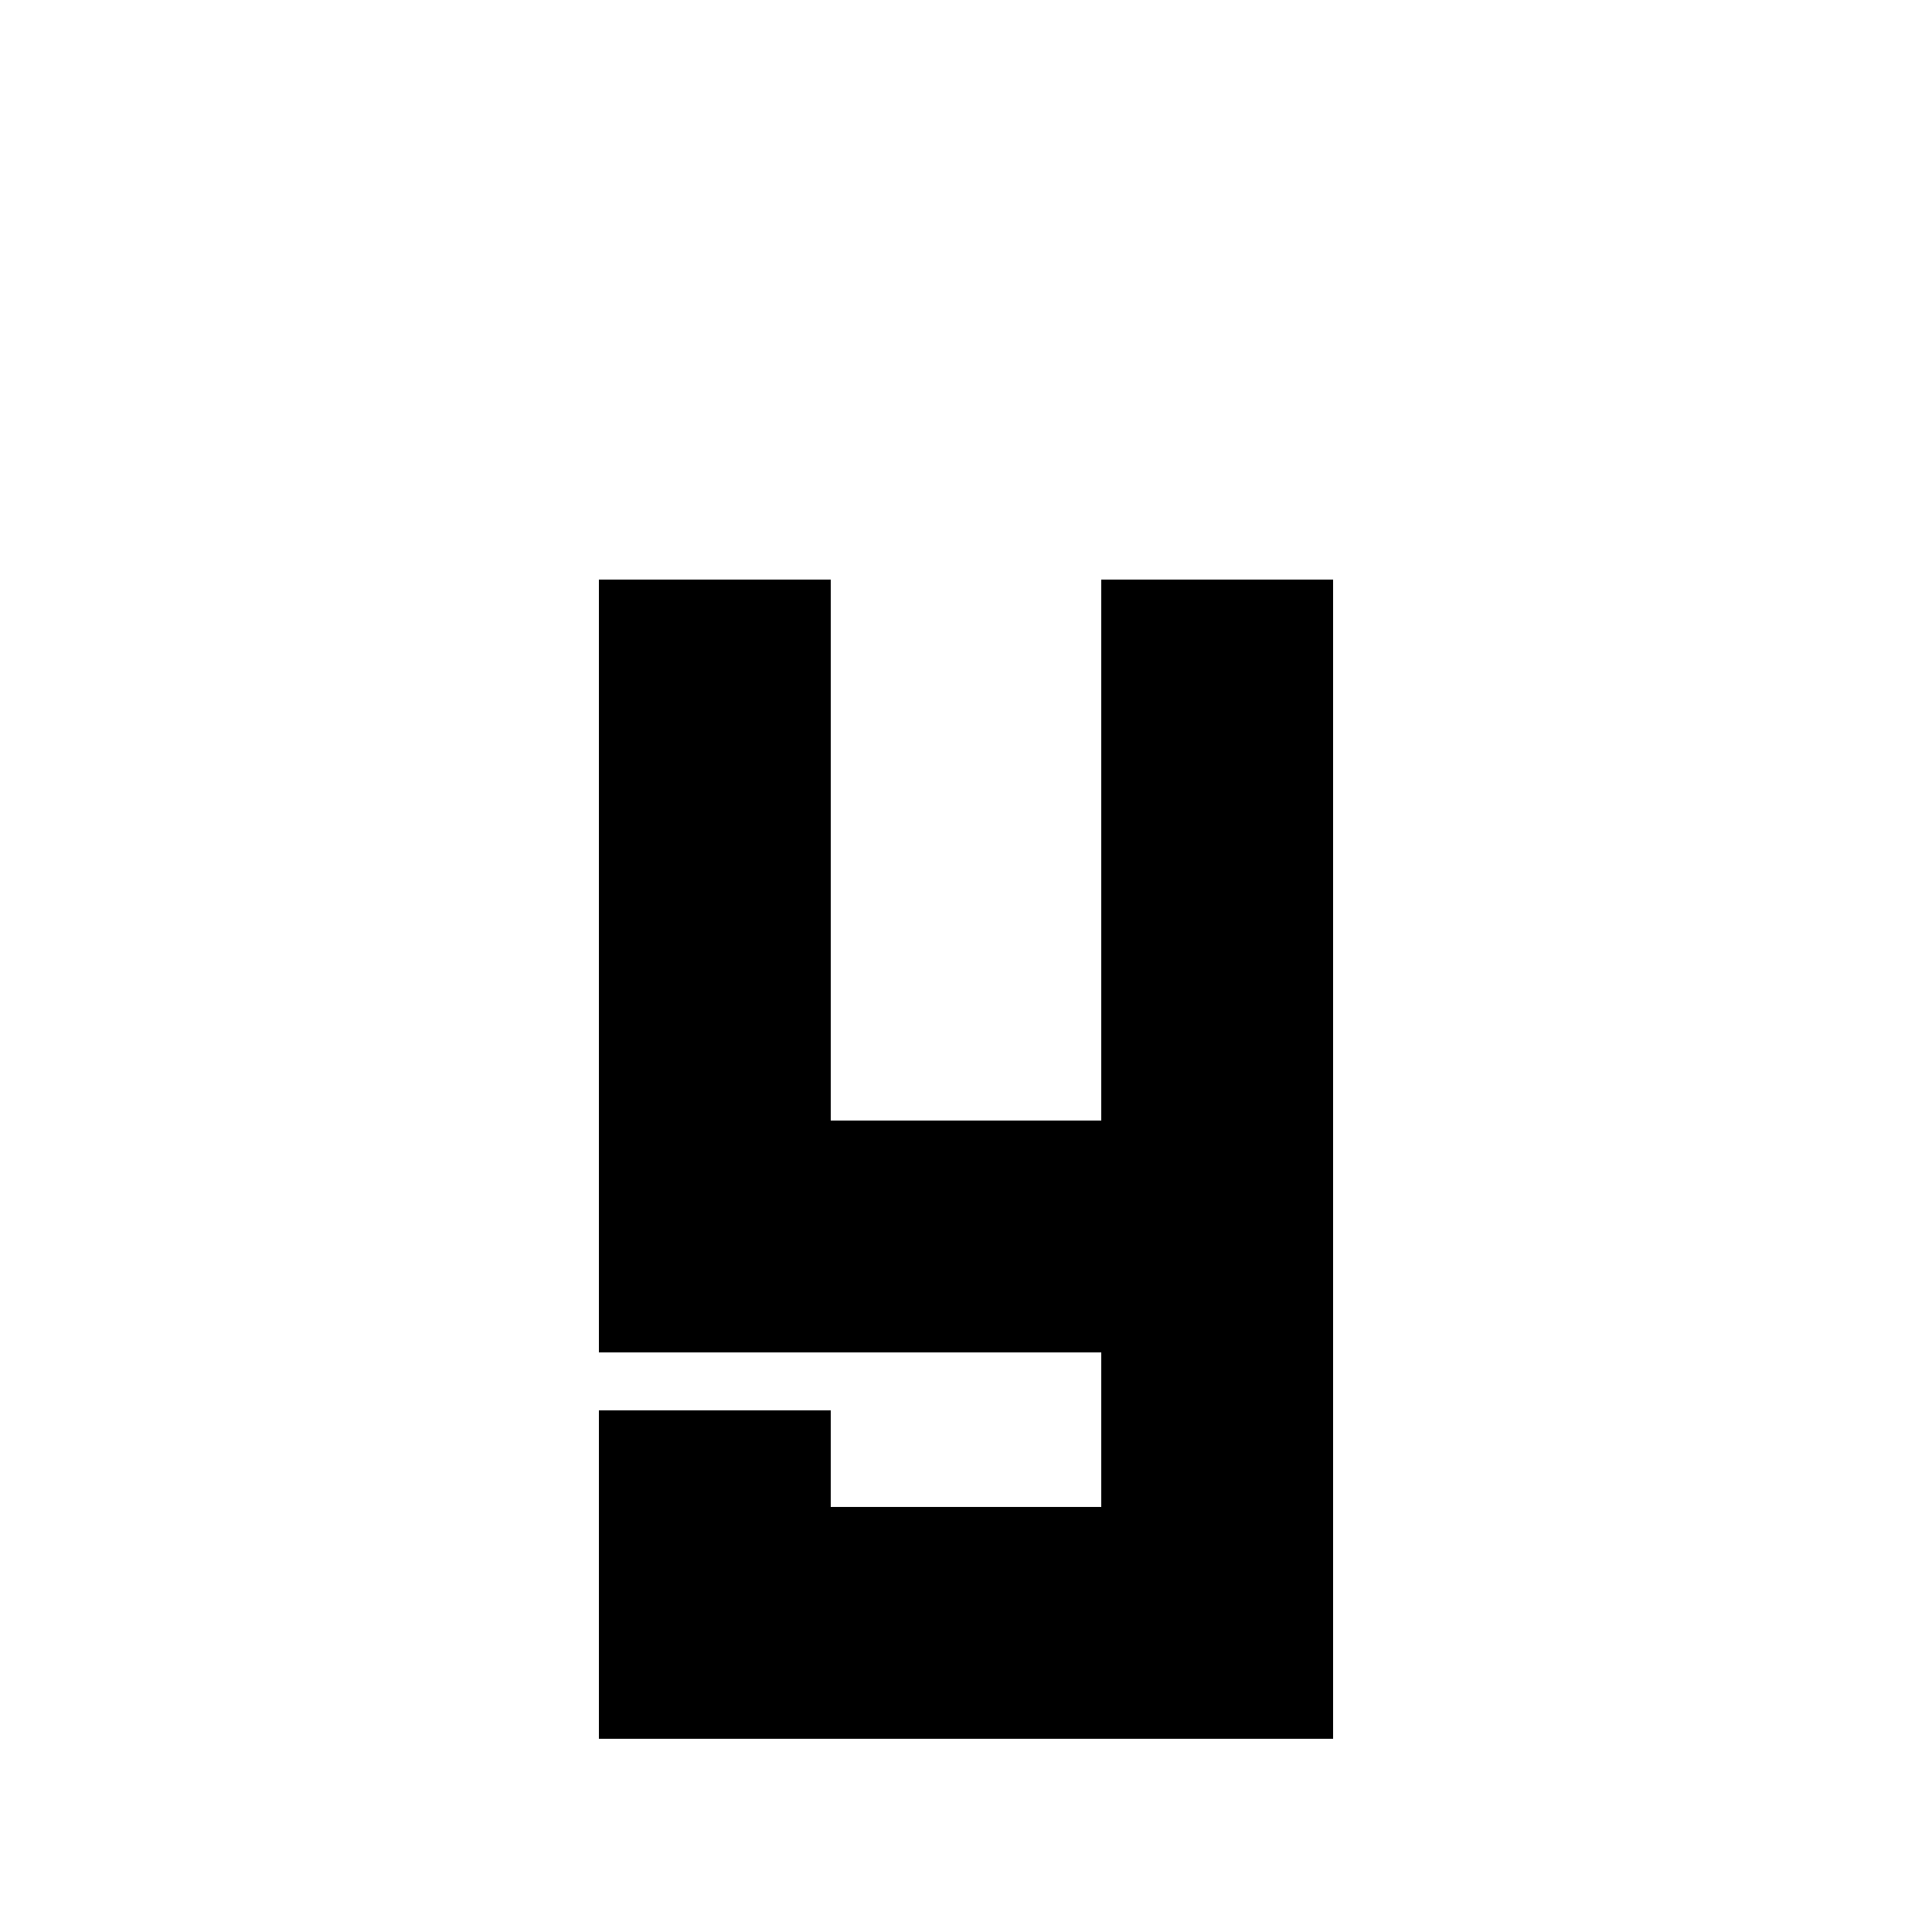
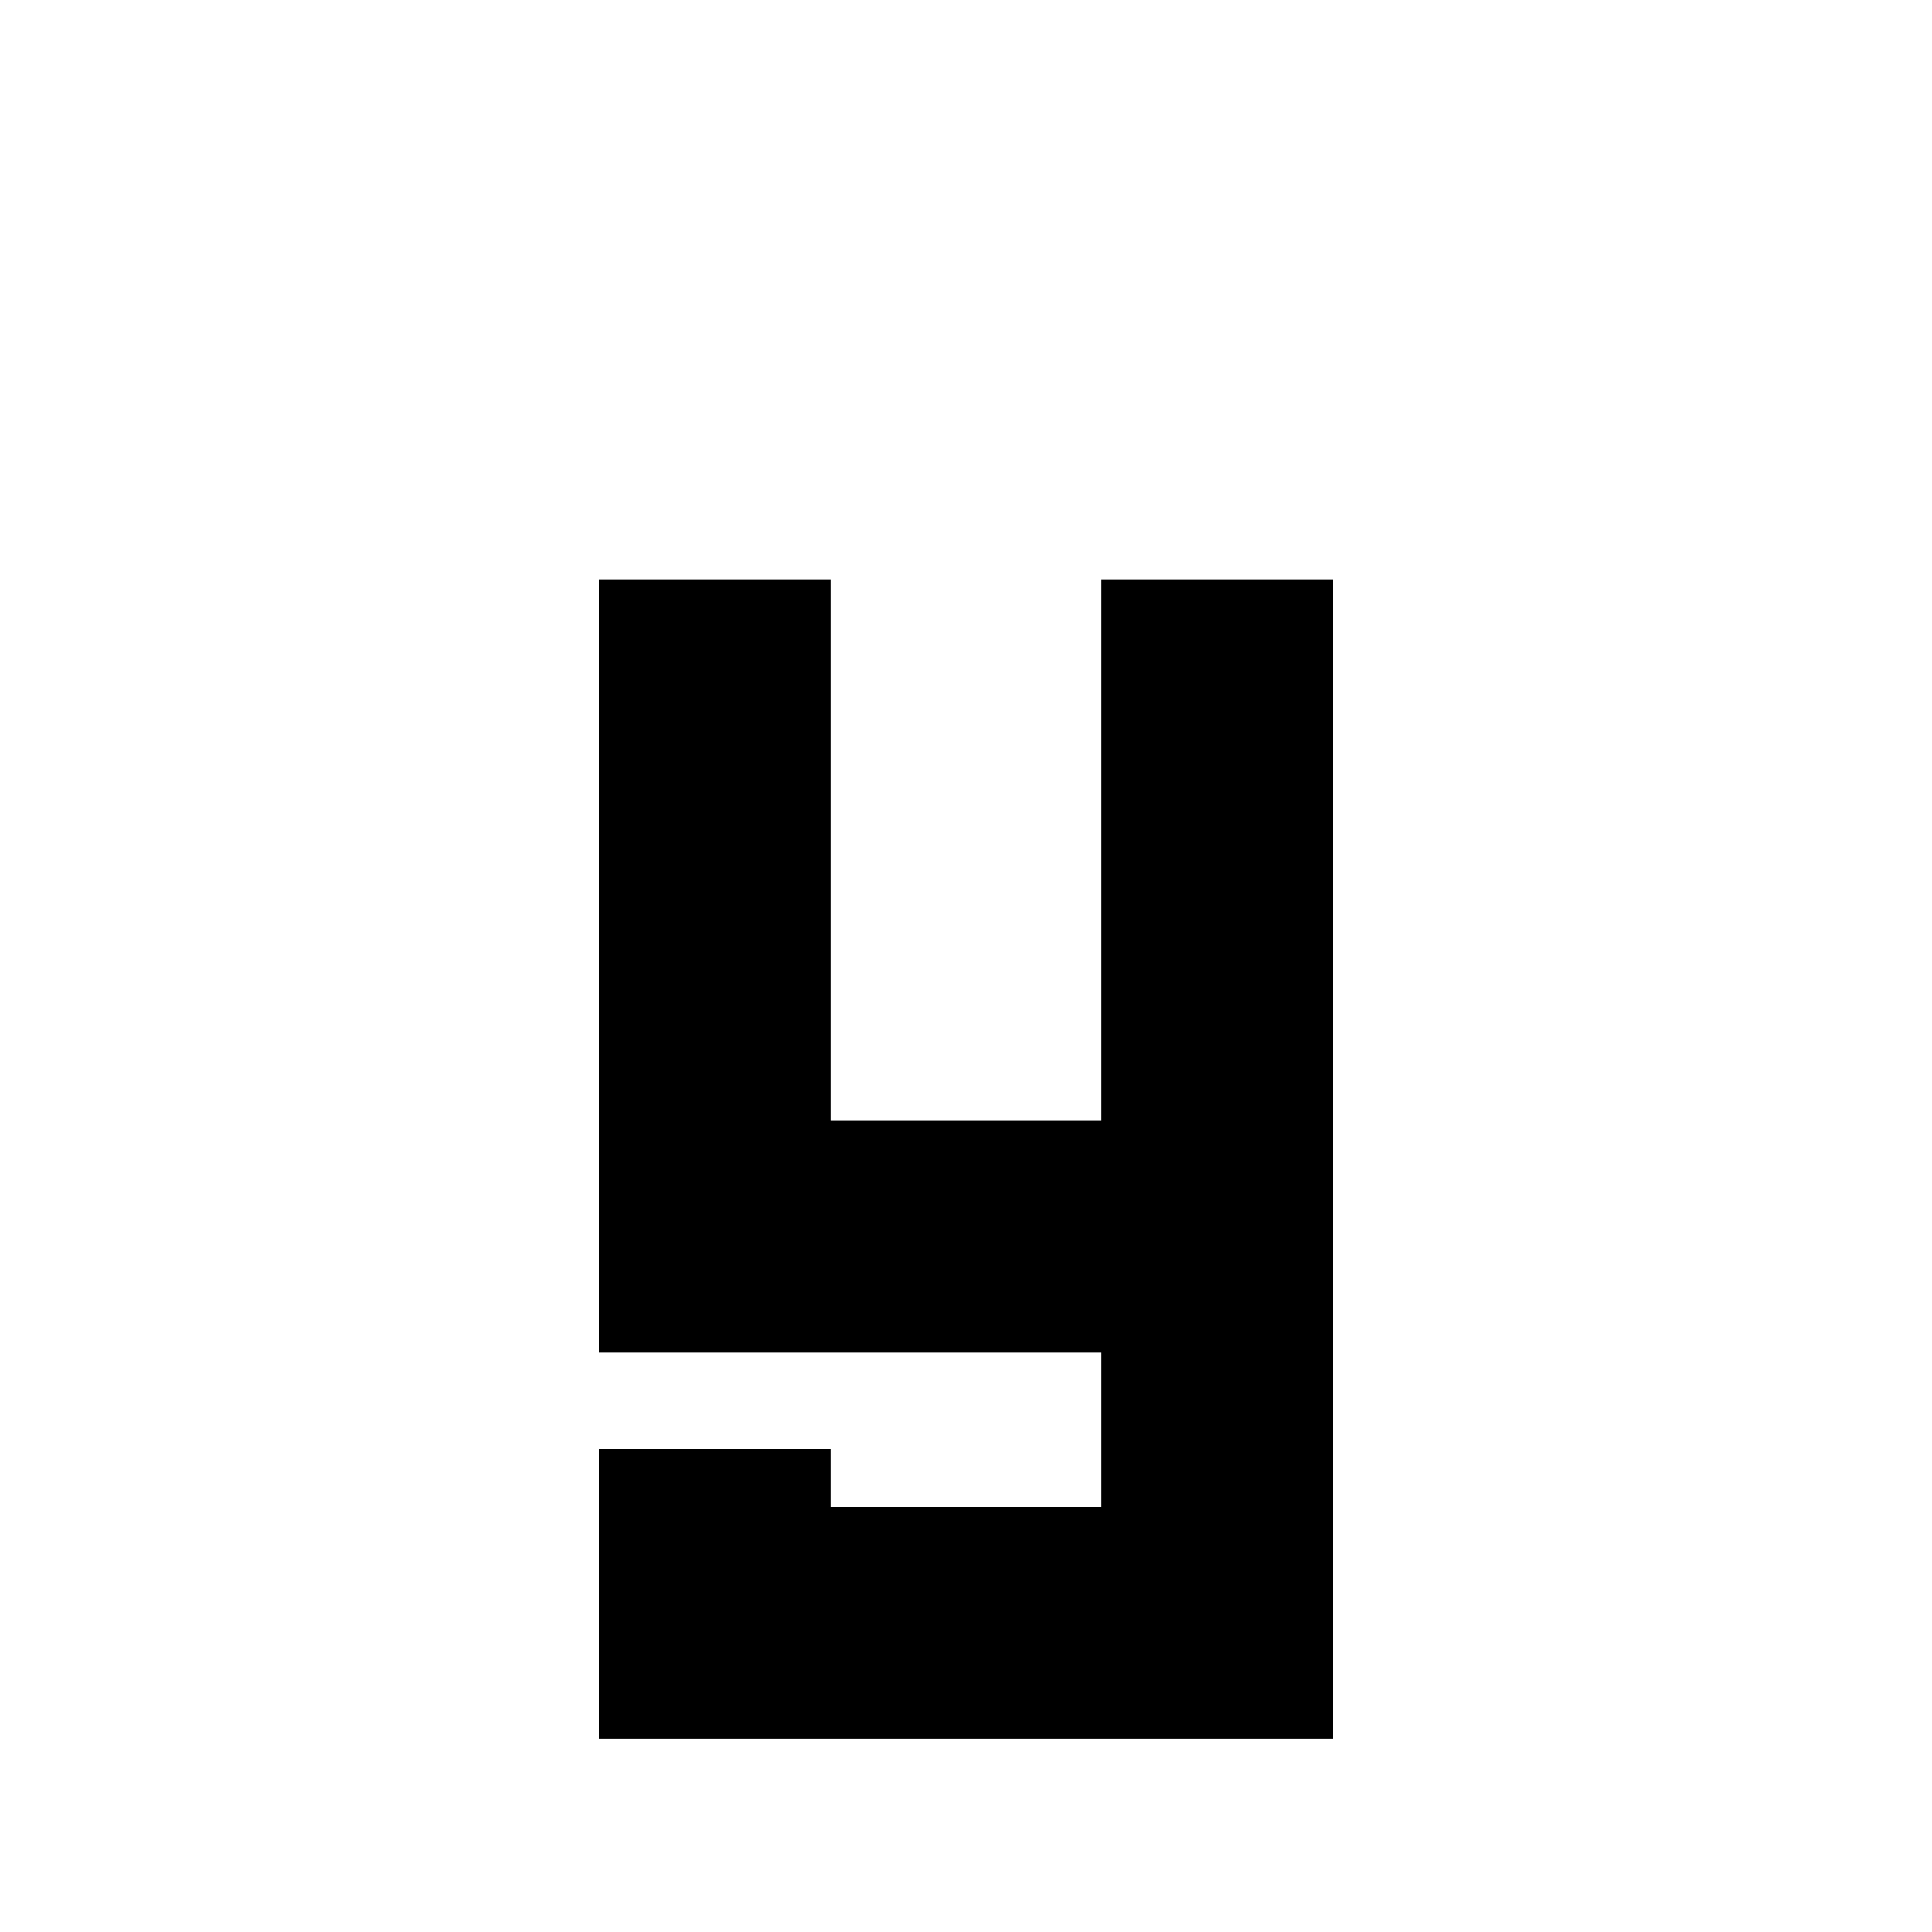
<svg xmlns="http://www.w3.org/2000/svg" xmlns:xlink="http://www.w3.org/1999/xlink" width="1000" height="1000" viewBox="0 0 1000 1000" version="1.1" id="svg1">
  <defs id="defs1">
    <pattern xlink:href="#pattern359" preserveAspectRatio="xMidYMid" id="pattern372" patternTransform="matrix(0.5,0,0,0.5,147.1546,1548.292)" />
    <pattern xlink:href="#pattern357" preserveAspectRatio="xMidYMid" id="pattern371" patternTransform="matrix(0.5,0,0,0.5,221.3208,1552.43)" />
    <pattern xlink:href="#pattern358" preserveAspectRatio="xMidYMid" id="pattern370" patternTransform="matrix(0.5,0,0,0.5,230.9635,1527.821)" />
    <pattern xlink:href="#pattern355" preserveAspectRatio="xMidYMid" id="pattern369" patternTransform="matrix(0.5,0,0,0.5,287.0818,1553.658)" />
    <pattern xlink:href="#pattern354" preserveAspectRatio="xMidYMid" id="pattern368" patternTransform="matrix(0.5,0,0,0.5,230.9727,1529.172)" />
    <pattern xlink:href="#pattern342" preserveAspectRatio="xMidYMid" id="pattern360" patternTransform="matrix(0.5,0,0,0.5,210.4533,1525.539)" />
    <pattern xlink:href="#pattern342" preserveAspectRatio="xMidYMid" id="pattern359" patternTransform="matrix(0.5,0,0,0.5,152.1113,1550.771)" />
    <pattern xlink:href="#pattern342" preserveAspectRatio="xMidYMid" id="pattern358" patternTransform="matrix(0.5,0,0,0.5,202.1113,1533.244)" />
    <pattern xlink:href="#pattern342" preserveAspectRatio="xMidYMid" id="pattern357" patternTransform="matrix(0.5,0,0,0.5,211.4075,1546.234)" />
    <pattern xlink:href="#pattern342" preserveAspectRatio="xMidYMid" id="pattern356" patternTransform="matrix(0.5,0,0,0.5,232.1493,1573.254)" />
    <pattern xlink:href="#pattern342" preserveAspectRatio="xMidYMid" id="pattern355" patternTransform="matrix(0.5,0,0,0.5,275,1552.729)" />
    <pattern xlink:href="#pattern342" preserveAspectRatio="xMidYMid" id="pattern354" patternTransform="matrix(0.5,0,0,0.5,235,1529.791)" />
    <pattern xlink:href="#shading24" preserveAspectRatio="xMidYMid" id="pattern342" patternTransform="matrix(0.5,0,0,0.5,213.9533,1537.539)" x="0" y="0" />
    <pattern patternUnits="userSpaceOnUse" width="338.592" height="42.99" patternTransform="translate(213.9533,1537.539) scale(0.5)" preserveAspectRatio="xMidYMid" id="shading24" style="fill:#000000">
      <path style="fill-rule:nonzero;stroke:none;stroke-width:0.1;stroke-linecap:square;paint-order:markers fill stroke;stop-color:#000000" d="m 1806.499,-758.065 v 18.868 c 55.919,0 121.049,0.595 193.569,3.156 72.941,2.576 146.059,6.877 222.929,13.477 119.09,10.225 223.076,23.761 340.606,39.218 117.502,15.454 222.047,29.056 341.851,39.331 77.366,6.635 151,10.961 224.467,13.552 73.034,2.576 138.631,3.175 194.925,3.175 -55.964,0 -122.222,-1.366 -194.832,-5.254 -73.214,-3.92 -146.968,-10.066 -223.817,-18.887 -118.879,-13.644 -223.324,-31.021 -339.801,-50.578 -116.471,-19.556 -221.186,-36.995 -340.372,-50.692 -77.061,-8.856 -150.994,-15.027 -224.369,-18.962 -72.764,-3.903 -139.126,-5.273 -195.154,-5.273 z m 0,37.815 v 18.868 c 55.919,0 121.049,0.595 193.569,3.156 72.941,2.576 146.059,6.877 222.929,13.477 119.09,10.225 223.076,23.761 340.606,39.218 117.502,15.454 222.047,29.056 341.851,39.331 77.366,6.635 151,10.961 224.467,13.552 73.034,2.576 138.631,3.175 194.925,3.175 -55.964,0 -122.222,-1.366 -194.832,-5.254 -73.214,-3.92 -146.968,-10.066 -223.817,-18.887 -118.879,-13.644 -223.324,-31.021 -339.801,-50.578 -116.471,-19.556 -221.186,-36.995 -340.372,-50.692 -77.061,-8.856 -150.994,-15.027 -224.369,-18.962 -72.764,-3.903 -139.126,-5.273 -195.154,-5.273 z m 0,37.815 v 18.868 c 55.919,0 121.049,0.595 193.569,3.156 72.941,2.576 146.059,6.877 222.929,13.477 119.09,10.225 223.076,23.761 340.606,39.218 117.502,15.454 222.047,29.056 341.851,39.331 77.366,6.635 151,10.961 224.467,13.552 73.034,2.576 138.631,3.175 194.925,3.175 -55.964,0 -122.222,-1.366 -194.832,-5.254 -73.214,-3.92 -146.968,-10.066 -223.817,-18.887 -118.879,-13.644 -223.324,-31.021 -339.801,-50.578 -116.471,-19.556 -221.186,-36.995 -340.372,-50.692 -77.061,-8.856 -150.994,-15.027 -224.369,-18.962 -72.764,-3.903 -139.126,-5.273 -195.154,-5.273 z m 0,37.815 v 18.868 c 55.919,0 121.049,0.595 193.569,3.156 72.941,2.576 146.059,6.877 222.929,13.477 119.09,10.225 223.076,23.761 340.606,39.218 117.502,15.454 222.047,29.056 341.851,39.331 77.366,6.635 151,10.961 224.467,13.552 73.034,2.576 138.631,3.175 194.925,3.175 -55.964,0 -122.222,-1.366 -194.832,-5.254 -73.214,-3.92 -146.968,-10.066 -223.817,-18.887 -118.879,-13.644 -223.324,-31.021 -339.801,-50.578 -116.471,-19.556 -221.186,-36.995 -340.372,-50.692 -77.061,-8.856 -150.994,-15.027 -224.369,-18.962 -72.764,-3.903 -139.126,-5.273 -195.154,-5.273 z m 0,37.815 v 18.868 c 55.919,0 121.049,0.595 193.569,3.156 72.941,2.576 146.059,6.877 222.929,13.477 119.09,10.225 223.076,23.761 340.606,39.218 117.502,15.454 222.047,29.056 341.851,39.331 77.366,6.635 151,10.961 224.467,13.552 73.034,2.576 138.631,3.175 194.925,3.175 -55.964,0 -122.222,-1.366 -194.832,-5.254 -73.214,-3.92 -146.968,-10.066 -223.817,-18.887 -118.879,-13.644 -223.324,-31.021 -339.801,-50.578 -116.471,-19.556 -221.186,-36.995 -340.372,-50.692 -77.061,-8.856 -150.994,-15.027 -224.369,-18.962 -72.764,-3.903 -139.126,-5.273 -195.154,-5.273 z m 0,37.815 v 18.868 c 55.919,0 121.049,0.595 193.569,3.156 72.941,2.576 146.059,6.877 222.929,13.477 119.09,10.225 223.076,23.761 340.606,39.218 117.502,15.454 222.047,29.056 341.851,39.331 77.366,6.635 151,10.961 224.467,13.552 73.034,2.576 138.631,3.175 194.925,3.175 -55.964,0 -122.222,-1.366 -194.832,-5.254 -73.214,-3.92 -146.968,-10.066 -223.817,-18.887 -118.879,-13.644 -223.324,-31.021 -339.801,-50.578 -116.471,-19.556 -221.186,-36.995 -340.372,-50.692 -77.061,-8.856 -150.994,-15.027 -224.369,-18.962 -72.764,-3.903 -139.126,-5.273 -195.154,-5.273 z m 0,37.815 v 18.868 c 55.919,0 121.049,0.595 193.569,3.156 72.941,2.576 146.059,6.877 222.929,13.477 119.09,10.225 223.076,23.761 340.606,39.218 117.502,15.454 222.047,29.056 341.851,39.331 77.366,6.635 151,10.961 224.467,13.552 73.034,2.576 138.631,3.175 194.925,3.175 -55.964,0 -122.222,-1.366 -194.832,-5.254 -73.214,-3.92 -146.968,-10.066 -223.817,-18.887 -118.879,-13.644 -223.324,-31.021 -339.801,-50.578 -116.471,-19.556 -221.186,-36.995 -340.372,-50.692 -77.061,-8.856 -150.994,-15.027 -224.369,-18.962 -72.764,-3.903 -139.126,-5.273 -195.154,-5.273 z" id="use26" transform="matrix(0.223001,0,0,0.3782305,-402.8512,237.2594)" />
    </pattern>
    <clipPath clipPathUnits="userSpaceOnUse" id="clipPath54">
      <path id="path336" style="stroke-width:0.1;stroke-linecap:square;paint-order:markers fill stroke;stop-color:#000000" d="m 1691.199,-792.32 h 1634.892 v 92.828 H 1691.199 Z" />
    </clipPath>
    <clipPath clipPathUnits="userSpaceOnUse" id="clipPath33">
      <rect style="fill:#000000;stroke:none;stroke-width:1;stroke-linecap:butt;stroke-linejoin:bevel;paint-order:stroke markers fill;stop-color:#000000" id="rect33" width="46.192" height="80.007" x="75" y="399.997" />
    </clipPath>
    <clipPath clipPathUnits="userSpaceOnUse" id="clipPath27">
      <rect style="fill:none;stroke:#000000;stroke-width:1;stroke-linecap:butt;stroke-linejoin:bevel;paint-order:stroke markers fill;stop-color:#000000" id="rect28-6" width="46.161" height="39.922" x="86.574" y="420.063" />
    </clipPath>
    <clipPath clipPathUnits="userSpaceOnUse" id="clipPath25">
      <rect style="fill:#ff0000;stroke:none;stroke-width:3;stroke-linecap:square;stroke-linejoin:miter;paint-order:stroke markers fill;stop-color:#000000" id="rect25-8" width="78" height="45.033" x="763.613" y="452.824" />
    </clipPath>
    <clipPath clipPathUnits="userSpaceOnUse" id="clipPath15">
      <rect style="fill:none;stroke:#000000;stroke-linecap:butt;stroke-linejoin:bevel;paint-order:stroke markers fill;stop-color:#000000" id="rect15-7" width="45.034" height="38.956" x="262.483" y="121.001" />
    </clipPath>
    <linearGradient id="swatch75">
      <stop style="stop-color:#000000;stop-opacity:1;" offset="0" id="stop75" />
    </linearGradient>
  </defs>
-   <g id="layer8" style="">
-     <g id="g154" style="display:inline">
-       <path style="baseline-shift:baseline;;overflow:visible;opacity:1;vector-effect:none;fill:#000000;enable-background:accumulate;stop-color:#000000;stop-opacity:1" d="m 310,300 v 400 h 260 v 80 H 430 V 730 H 310 V 900 H 690 V 300 H 570 V 580 H 430 V 300 Z" id="path268" />
+   <g id="layer8" style="display:inline;fill:#000000;fill-opacity:1;stroke:#000000;stroke-opacity:1">
+     <g id="g512" style=";fill:#000000;fill-opacity:1;stroke:#000000;stroke-opacity:1">
+       <path style=";fill:#000000;fill-opacity:1;stroke:#000000;stroke-width:120;stroke-dasharray:none;stroke-opacity:1" d="M 370,300 V 640 H 630 V 300 840 H 370 v -90 90 H 630 V 640 H 370 Z" id="path488" />
    </g>
  </g>
</svg>
